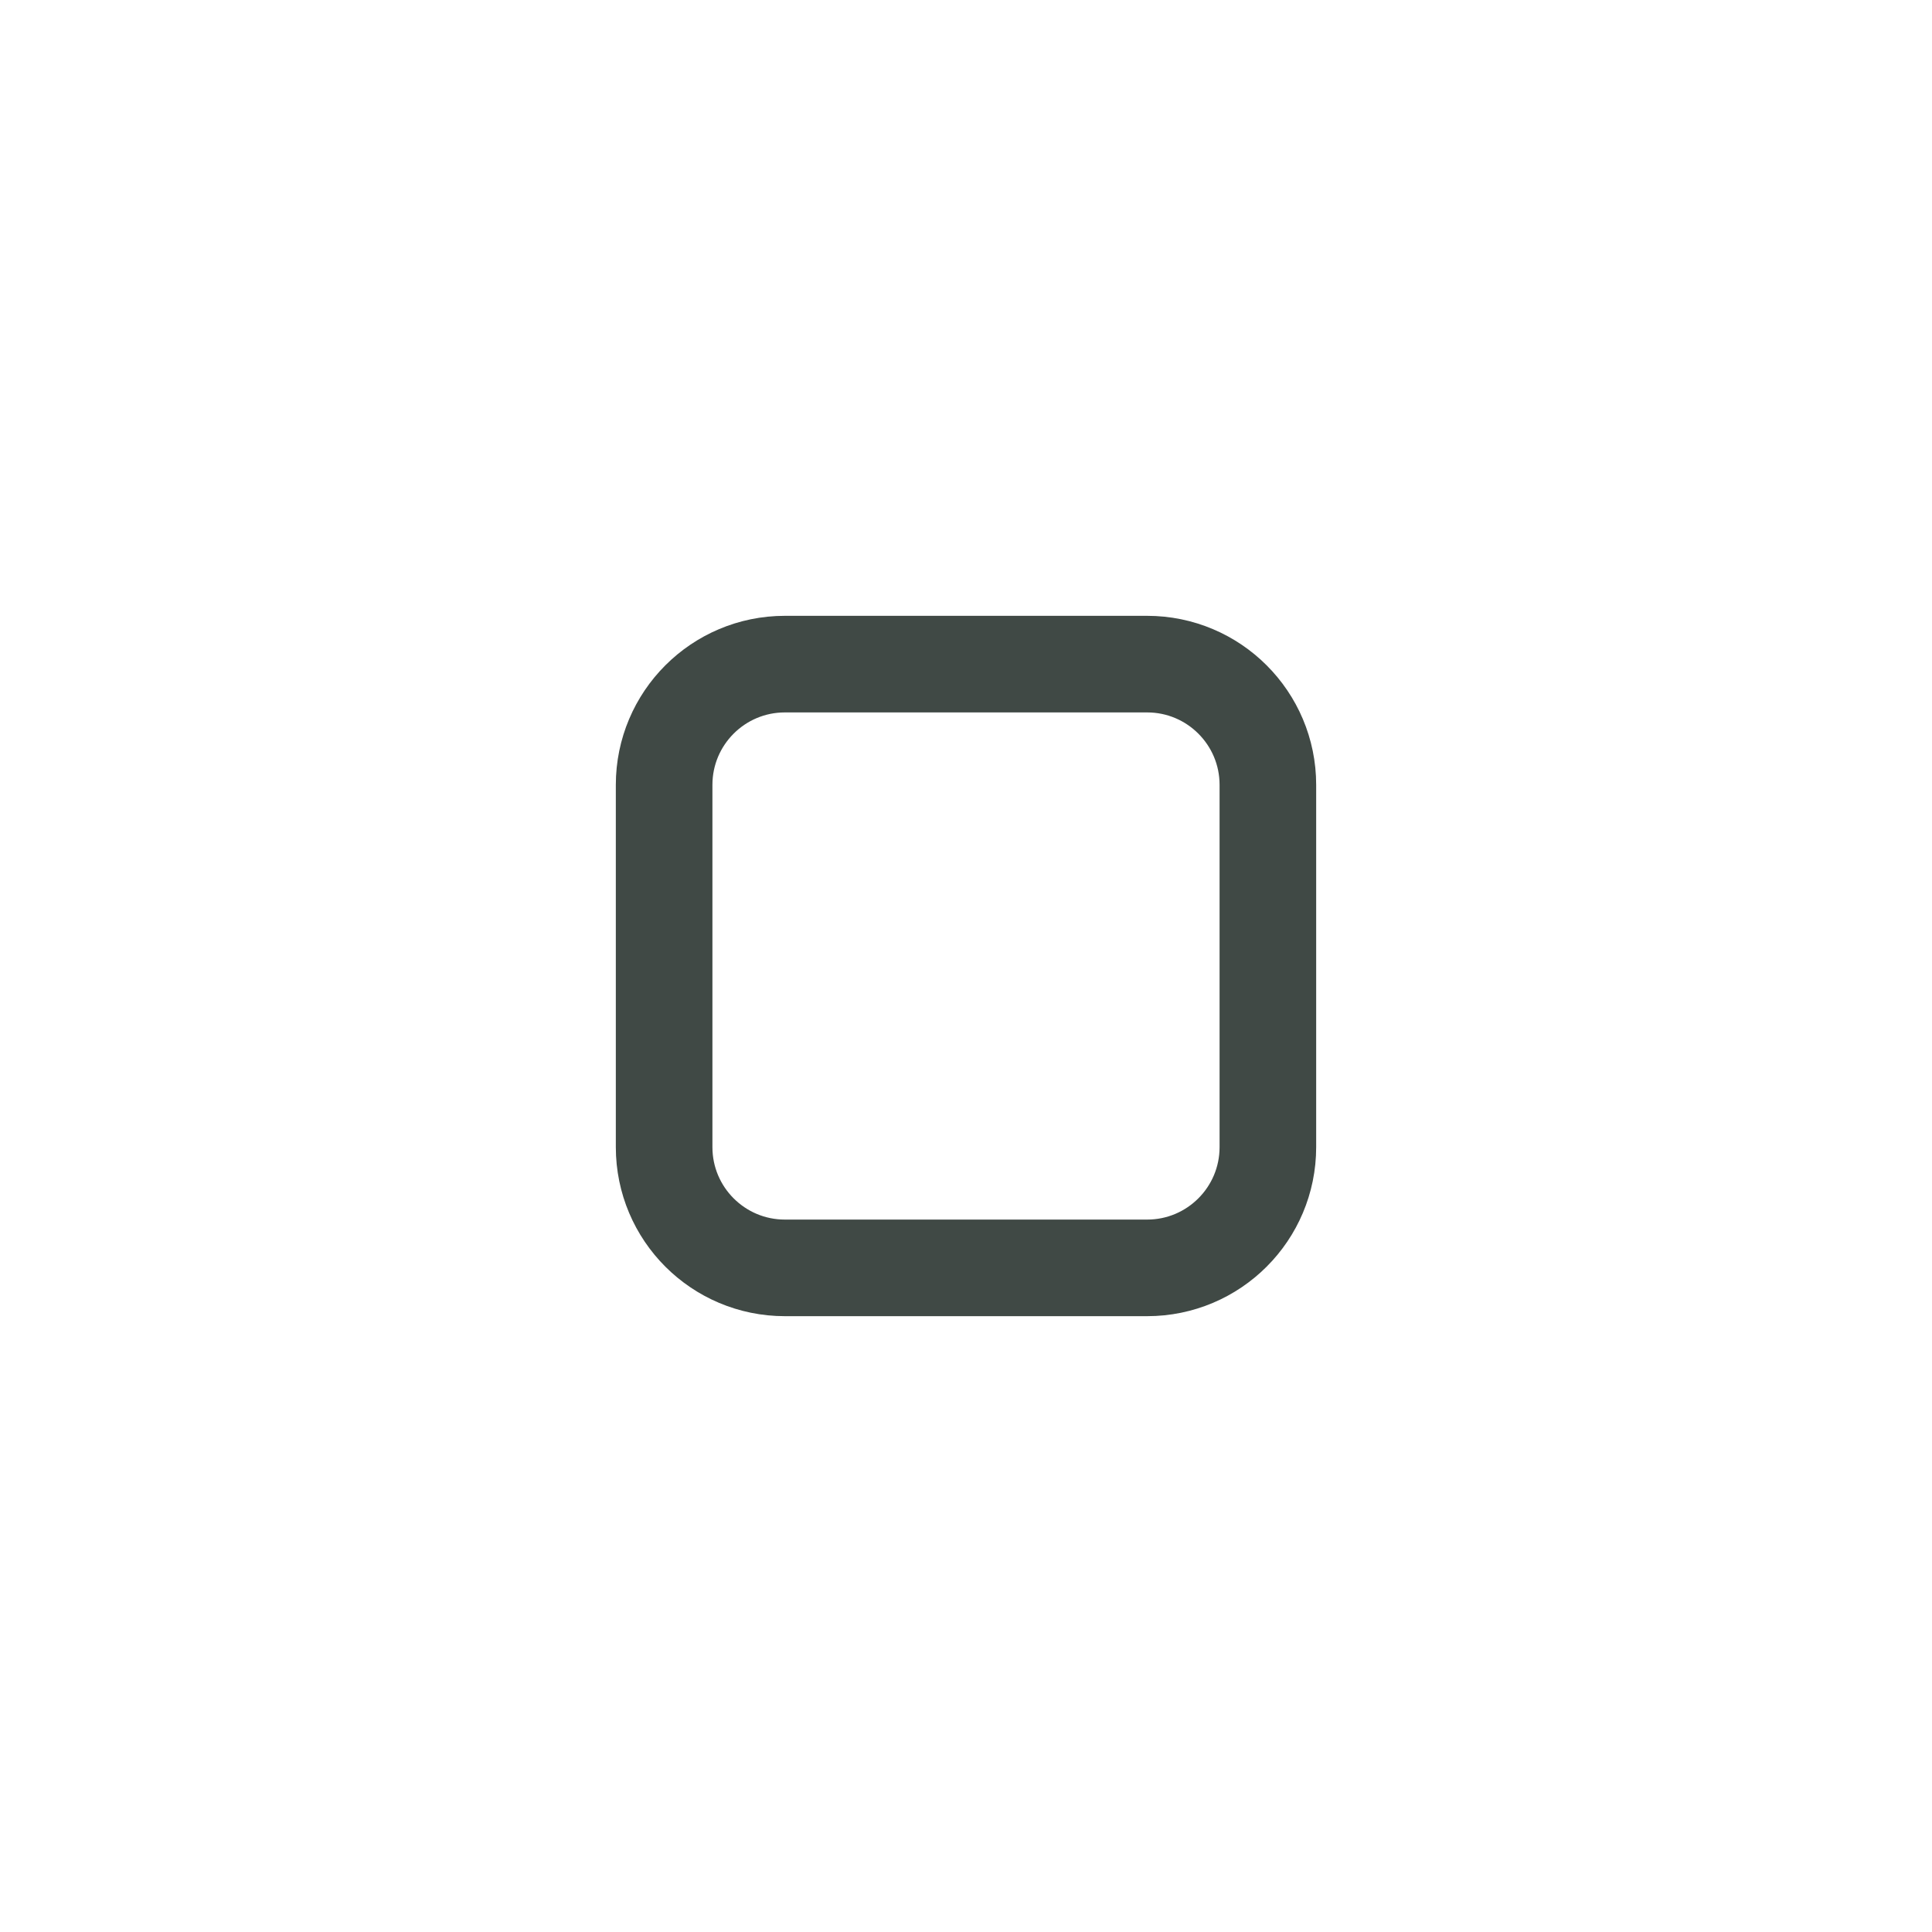
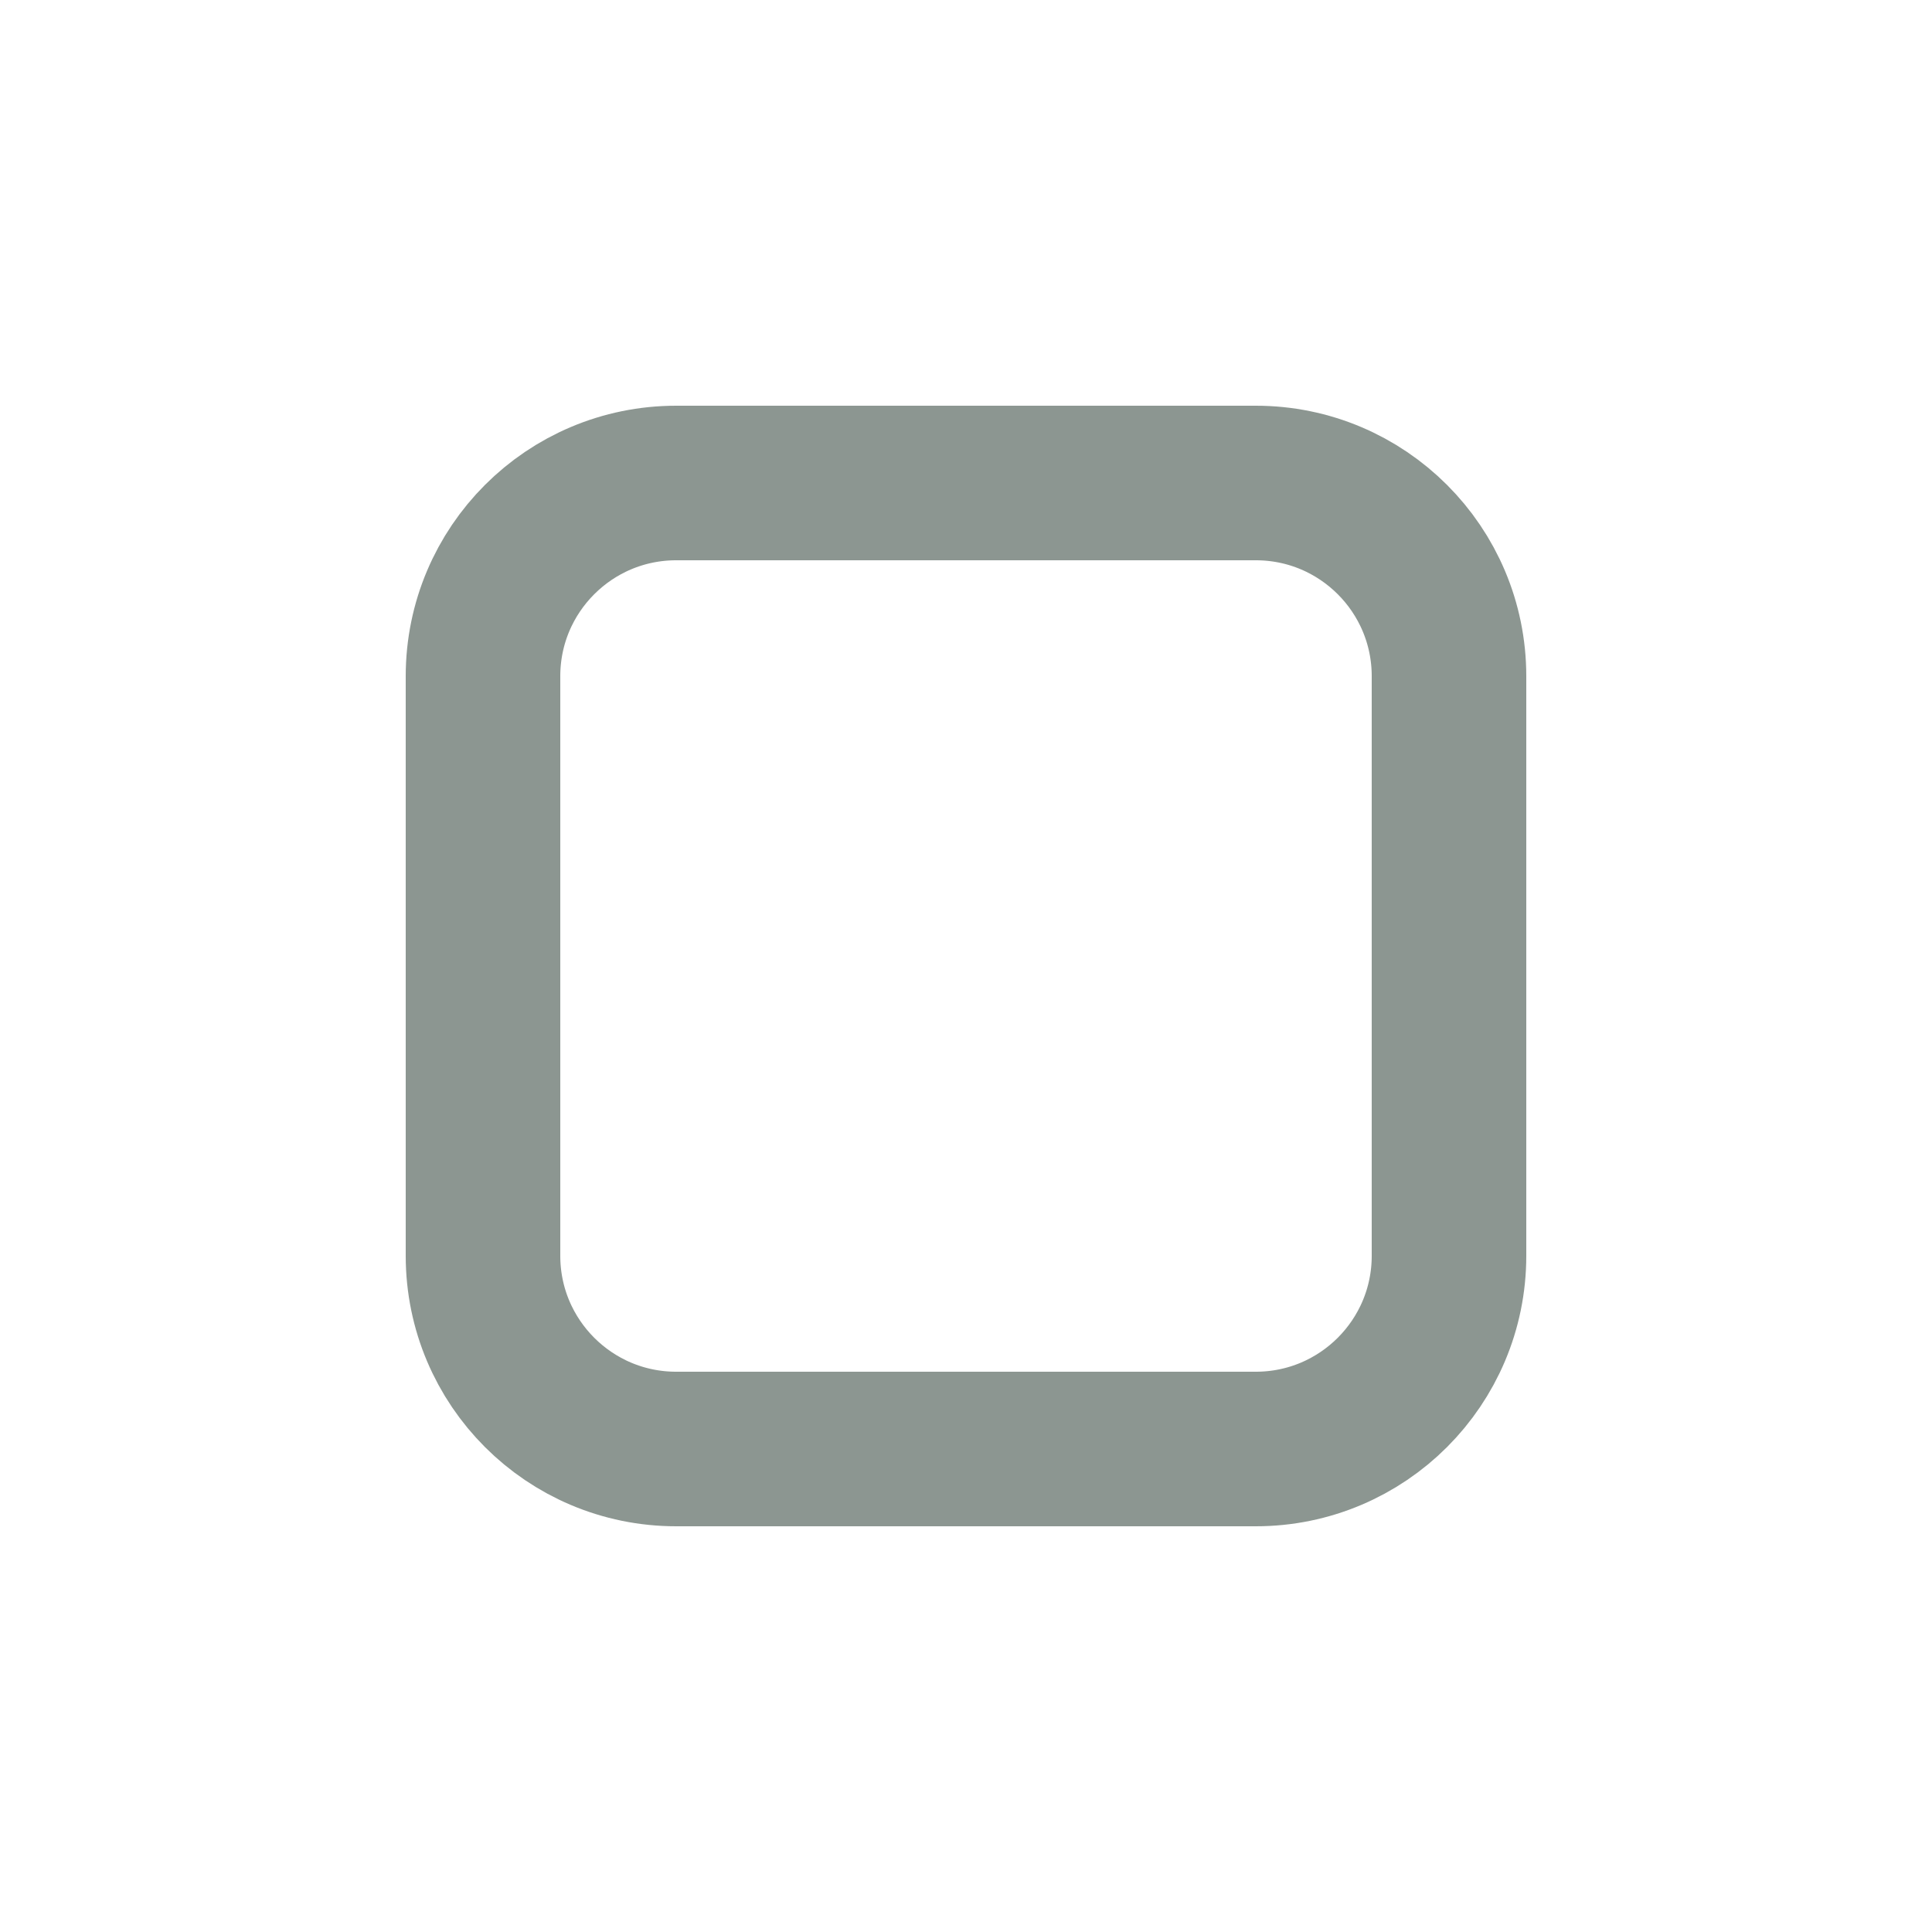
- <svg xmlns="http://www.w3.org/2000/svg" width="32" height="32" viewBox="0 0 32 32">
-   <g fill="none" stroke="#404945" stroke-width="1.6" stroke-linecap="round" stroke-linejoin="round">
+ <svg xmlns="http://www.w3.org/2000/svg" width="32" height="32" viewBox="6 6 20 20">
+   <g fill="none" stroke="#8c9691" stroke-width="1.6" stroke-linecap="round" stroke-linejoin="round">
    <rect x="11" y="11" width="10" height="10" rx="2" />
  </g>
</svg>
